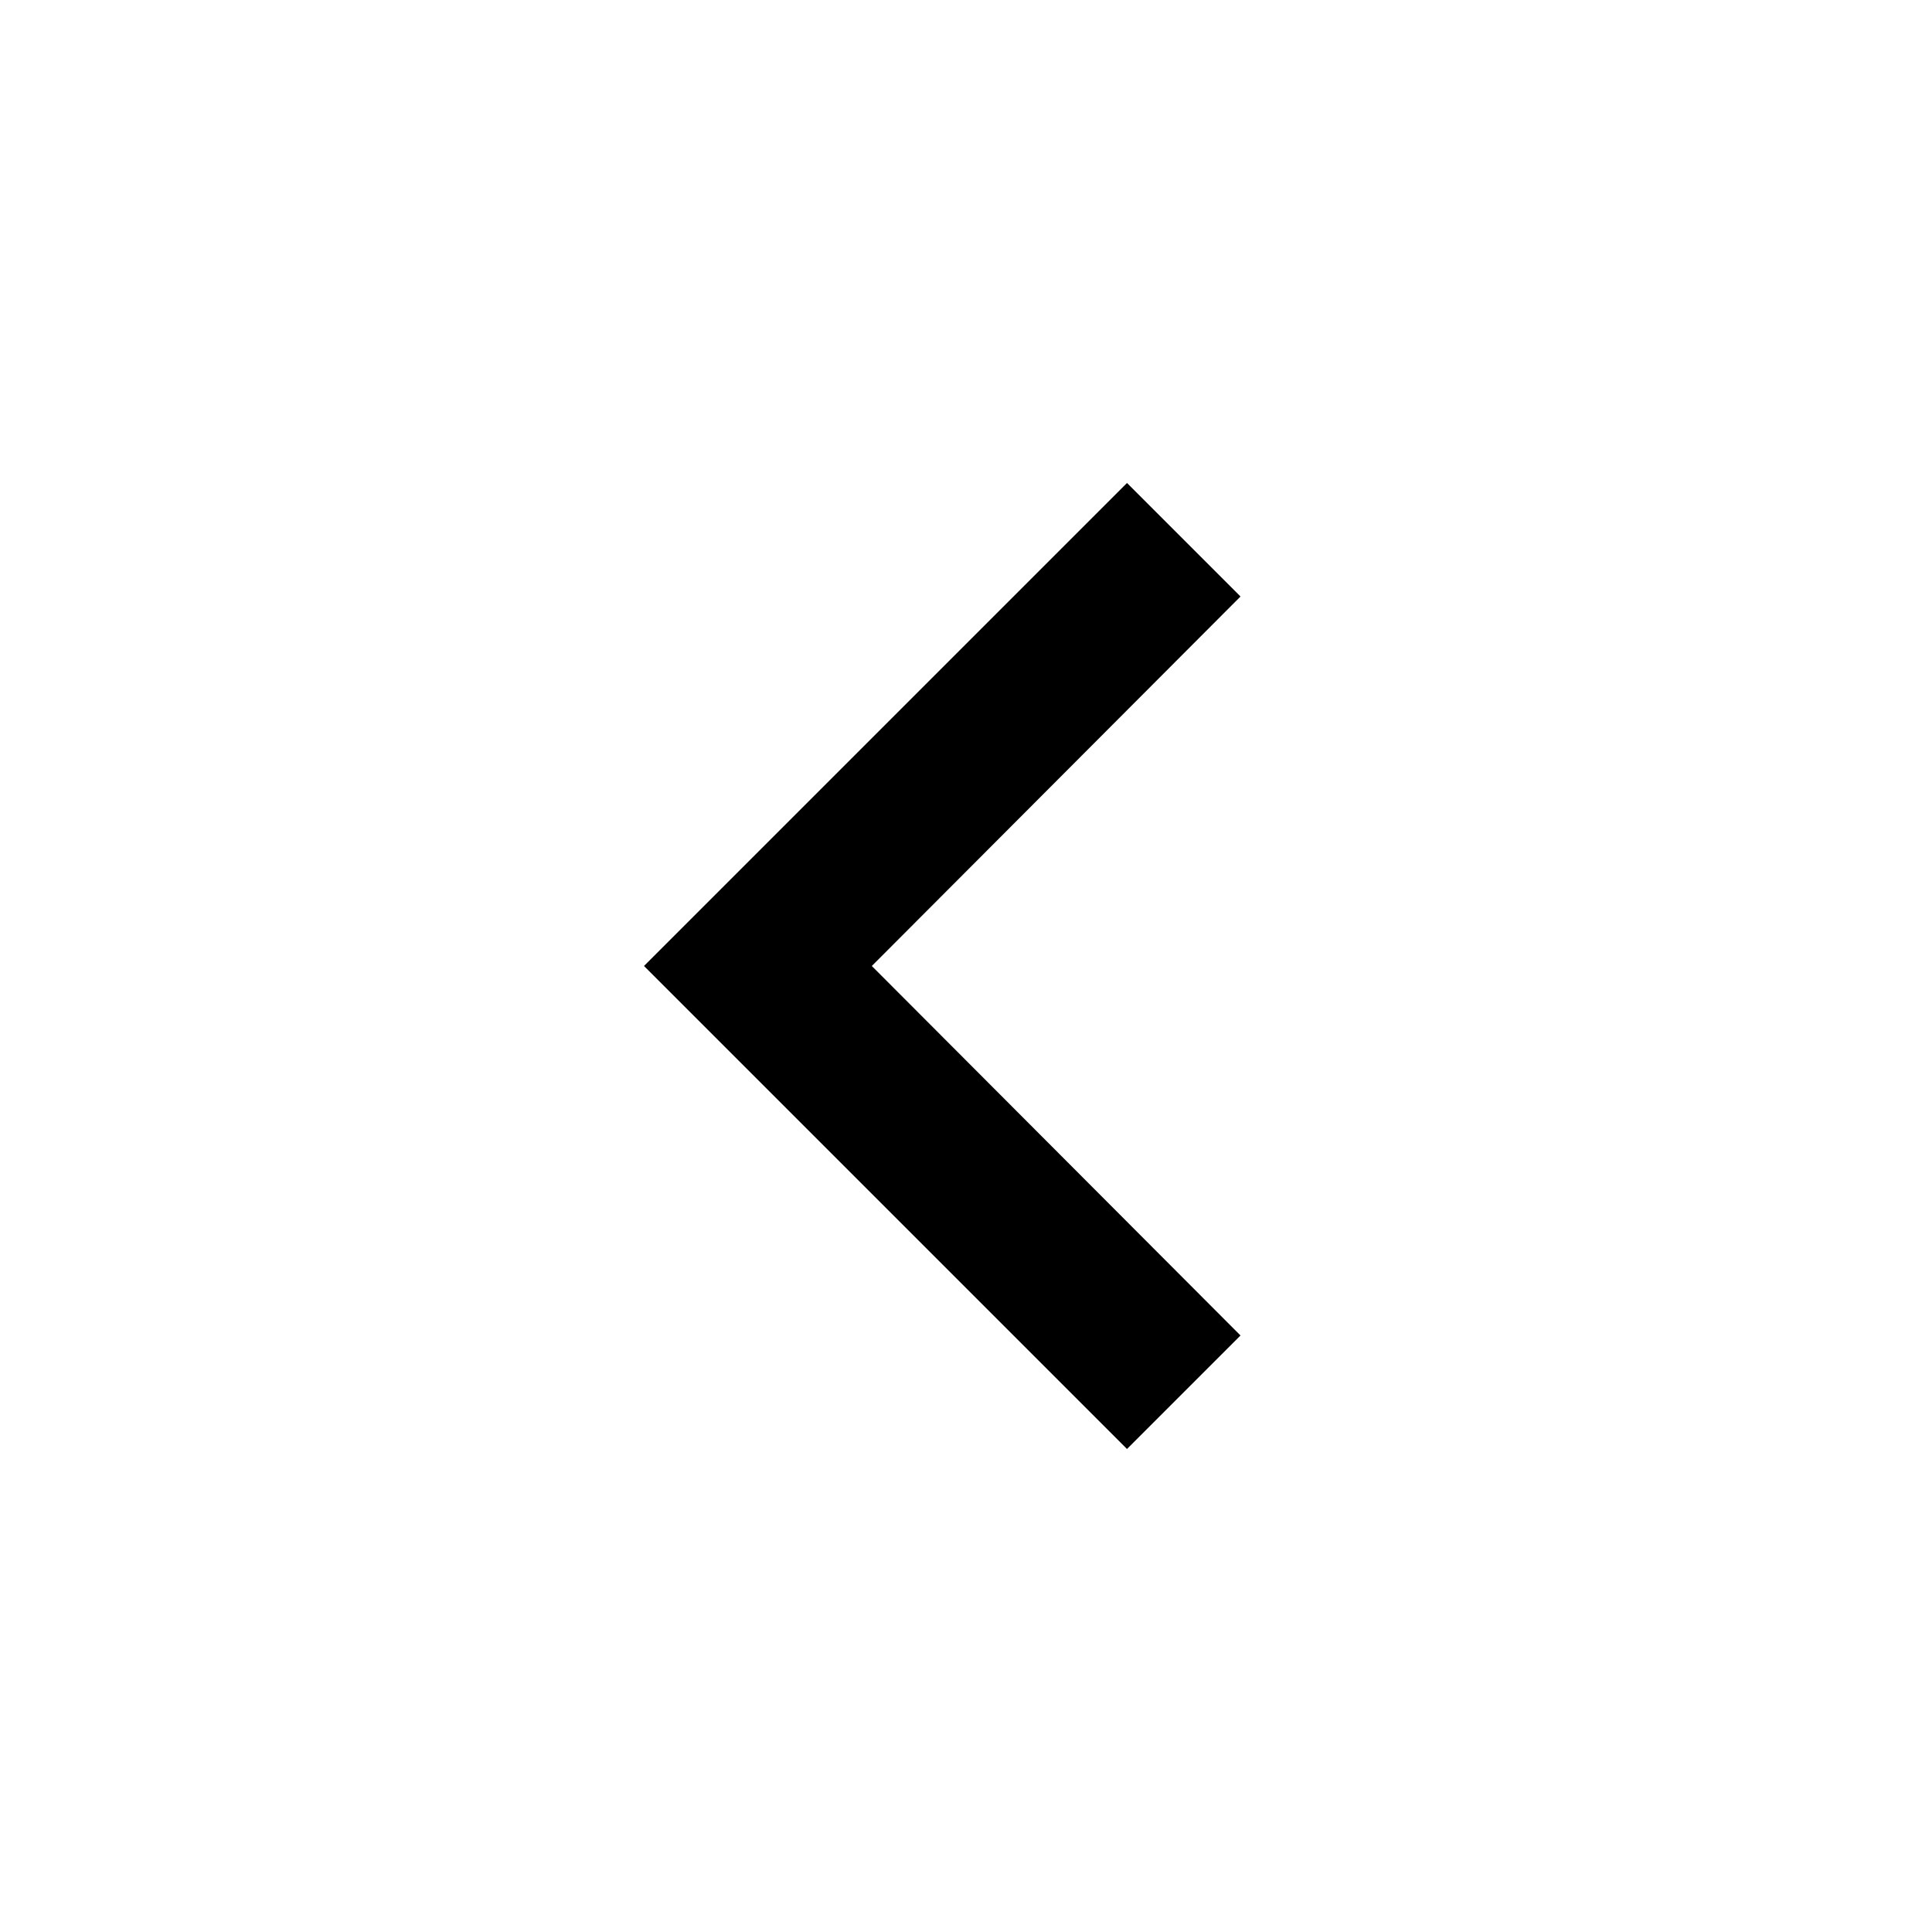
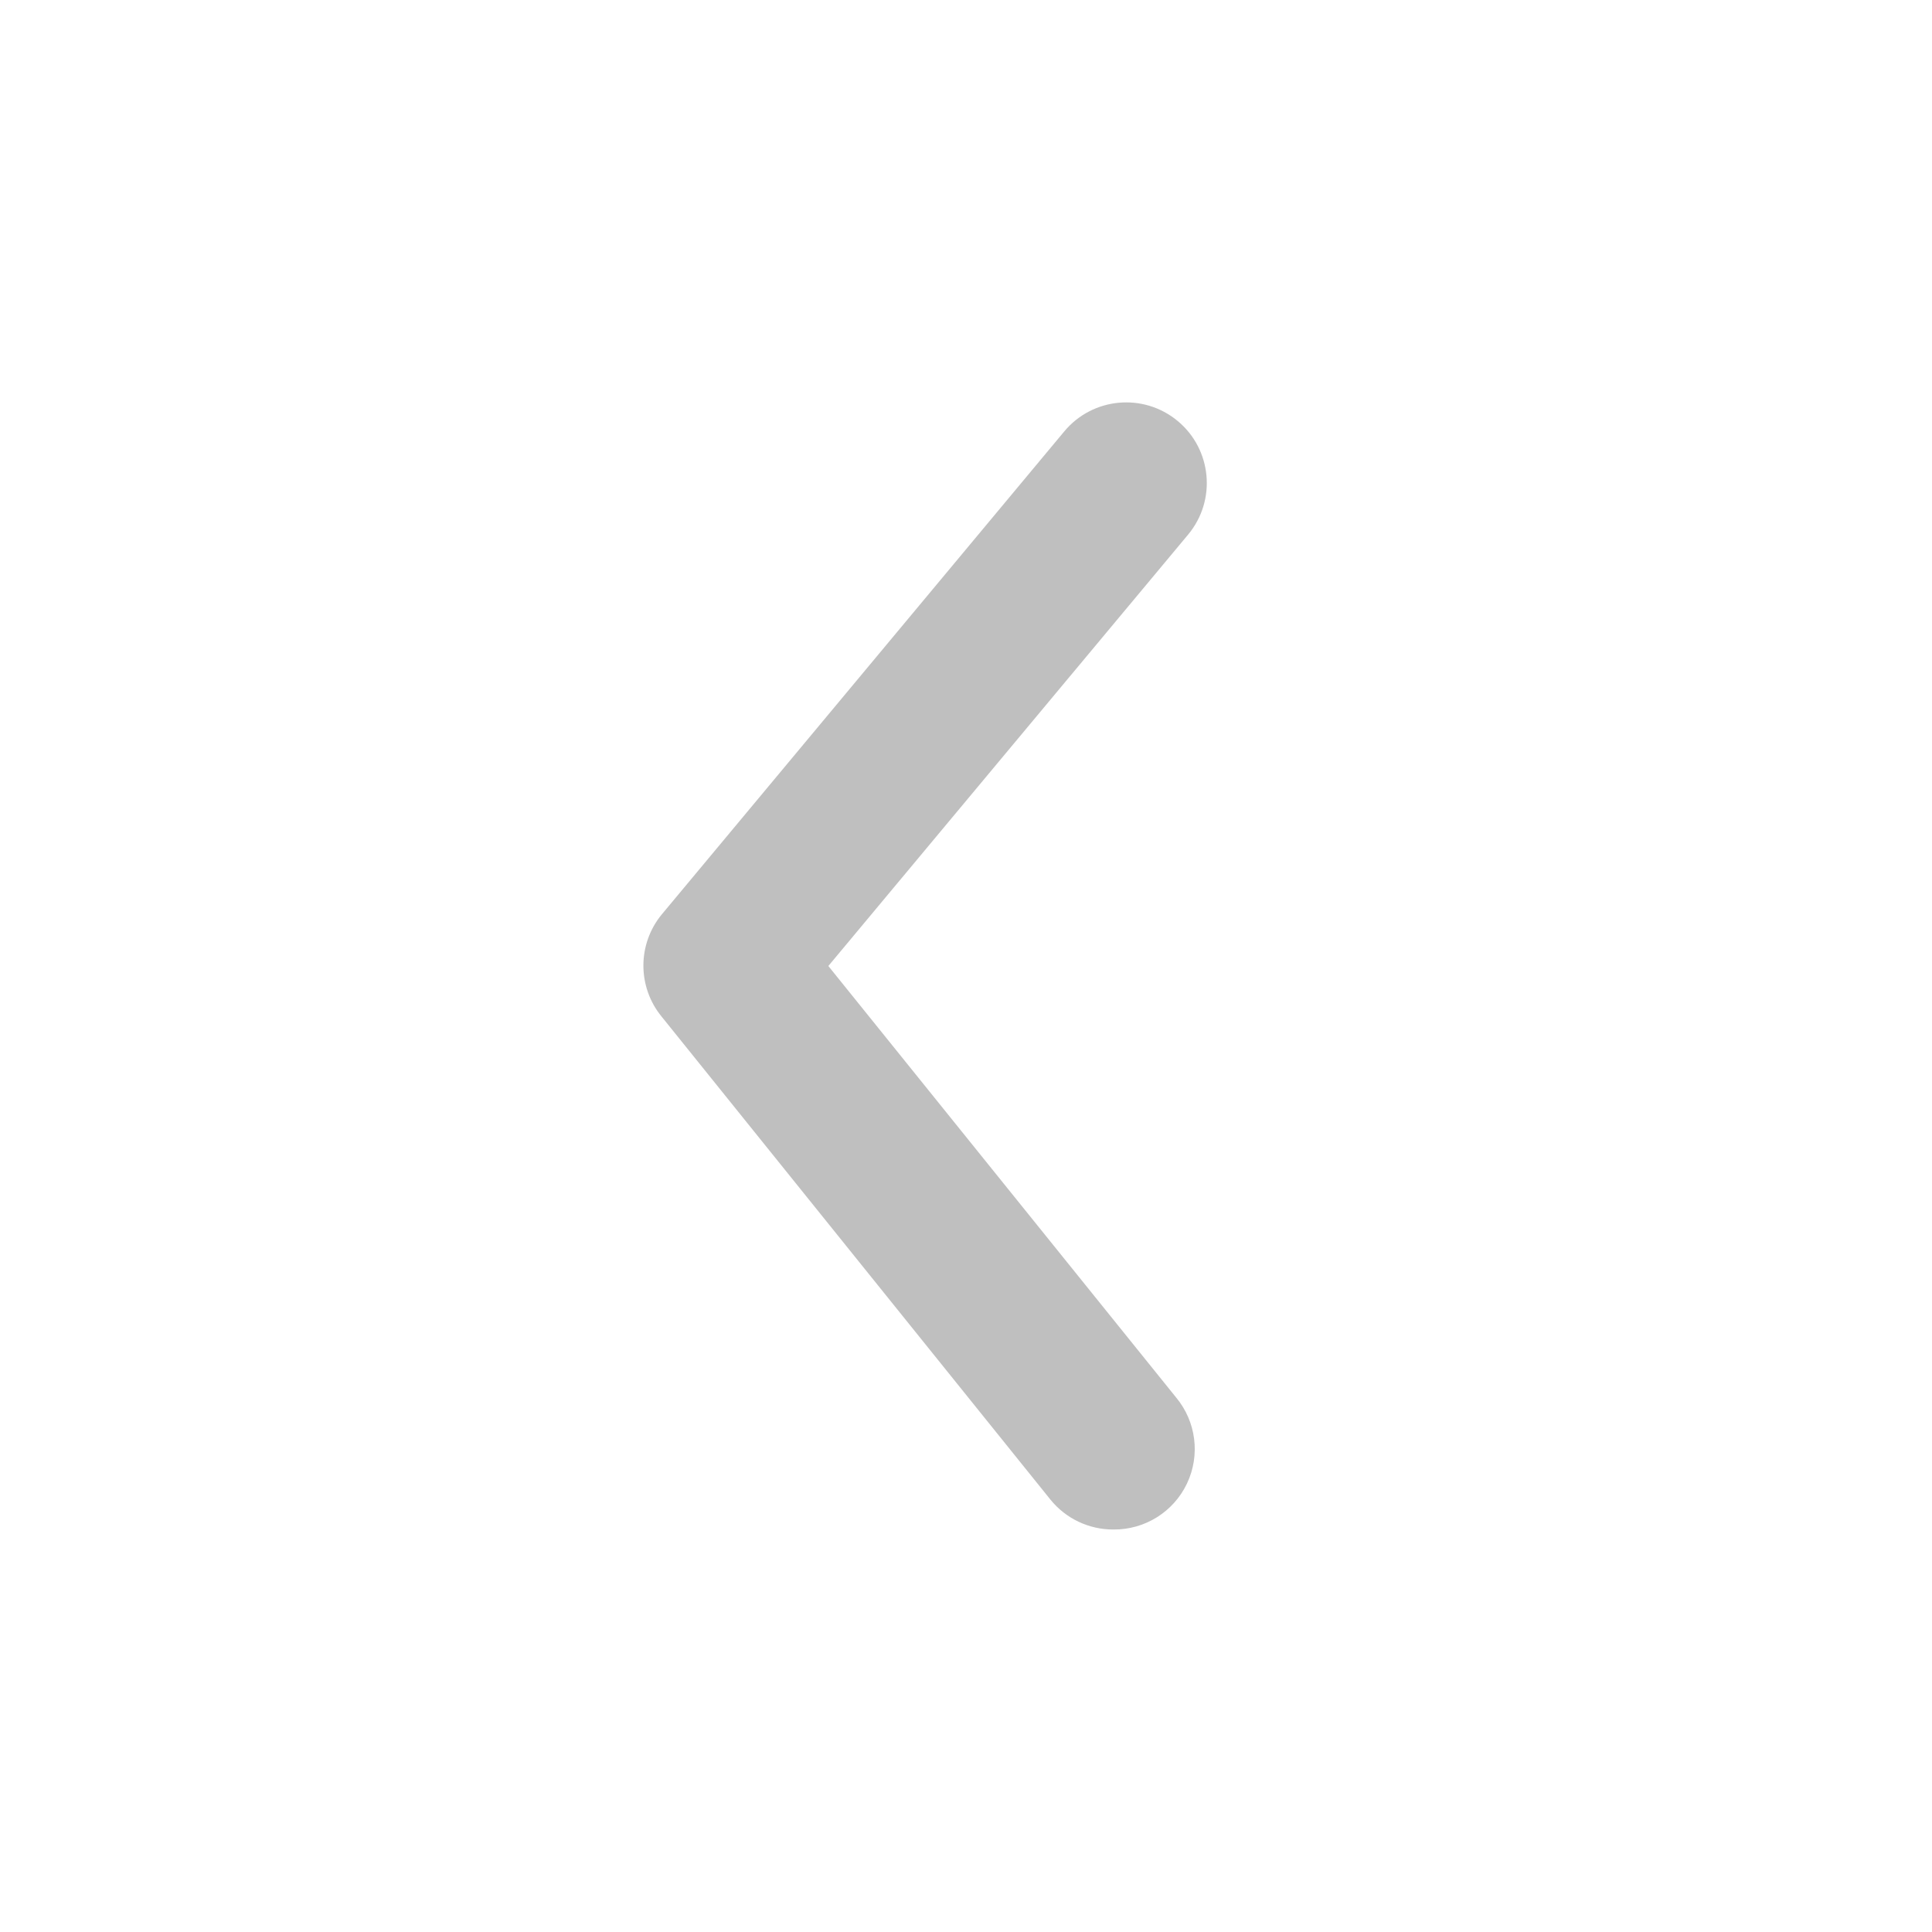
- <svg xmlns="http://www.w3.org/2000/svg" width="1em" height="1em" preserveAspectRatio="xMidYMid meet" viewBox="0 0 24 24" style="-ms-transform: rotate(360deg); -webkit-transform: rotate(360deg); transform: rotate(360deg);">
-   <g transform="rotate(180 12 12)">
-     <path fill="black" d="M10 6L8.59 7.41L13.17 12l-4.58 4.59L10 18l6-6z" />
-   </g>
+ <svg xmlns="http://www.w3.org/2000/svg" width="30" height="30" preserveAspectRatio="xMidYMid meet" viewBox="0 0 24 24" style="-ms-transform: rotate(360deg); -webkit-transform: rotate(360deg); transform: rotate(360deg);">
+   <path fill="#bfbfbf" d="M13.83 19a1 1 0 0 1-.78-.37l-4.83-6a1 1 0 0 1 0-1.27l5-6a1 1 0 0 1 1.54 1.28L10.29 12l4.32 5.36a1 1 0 0 1-.78 1.64Z" />
</svg>
